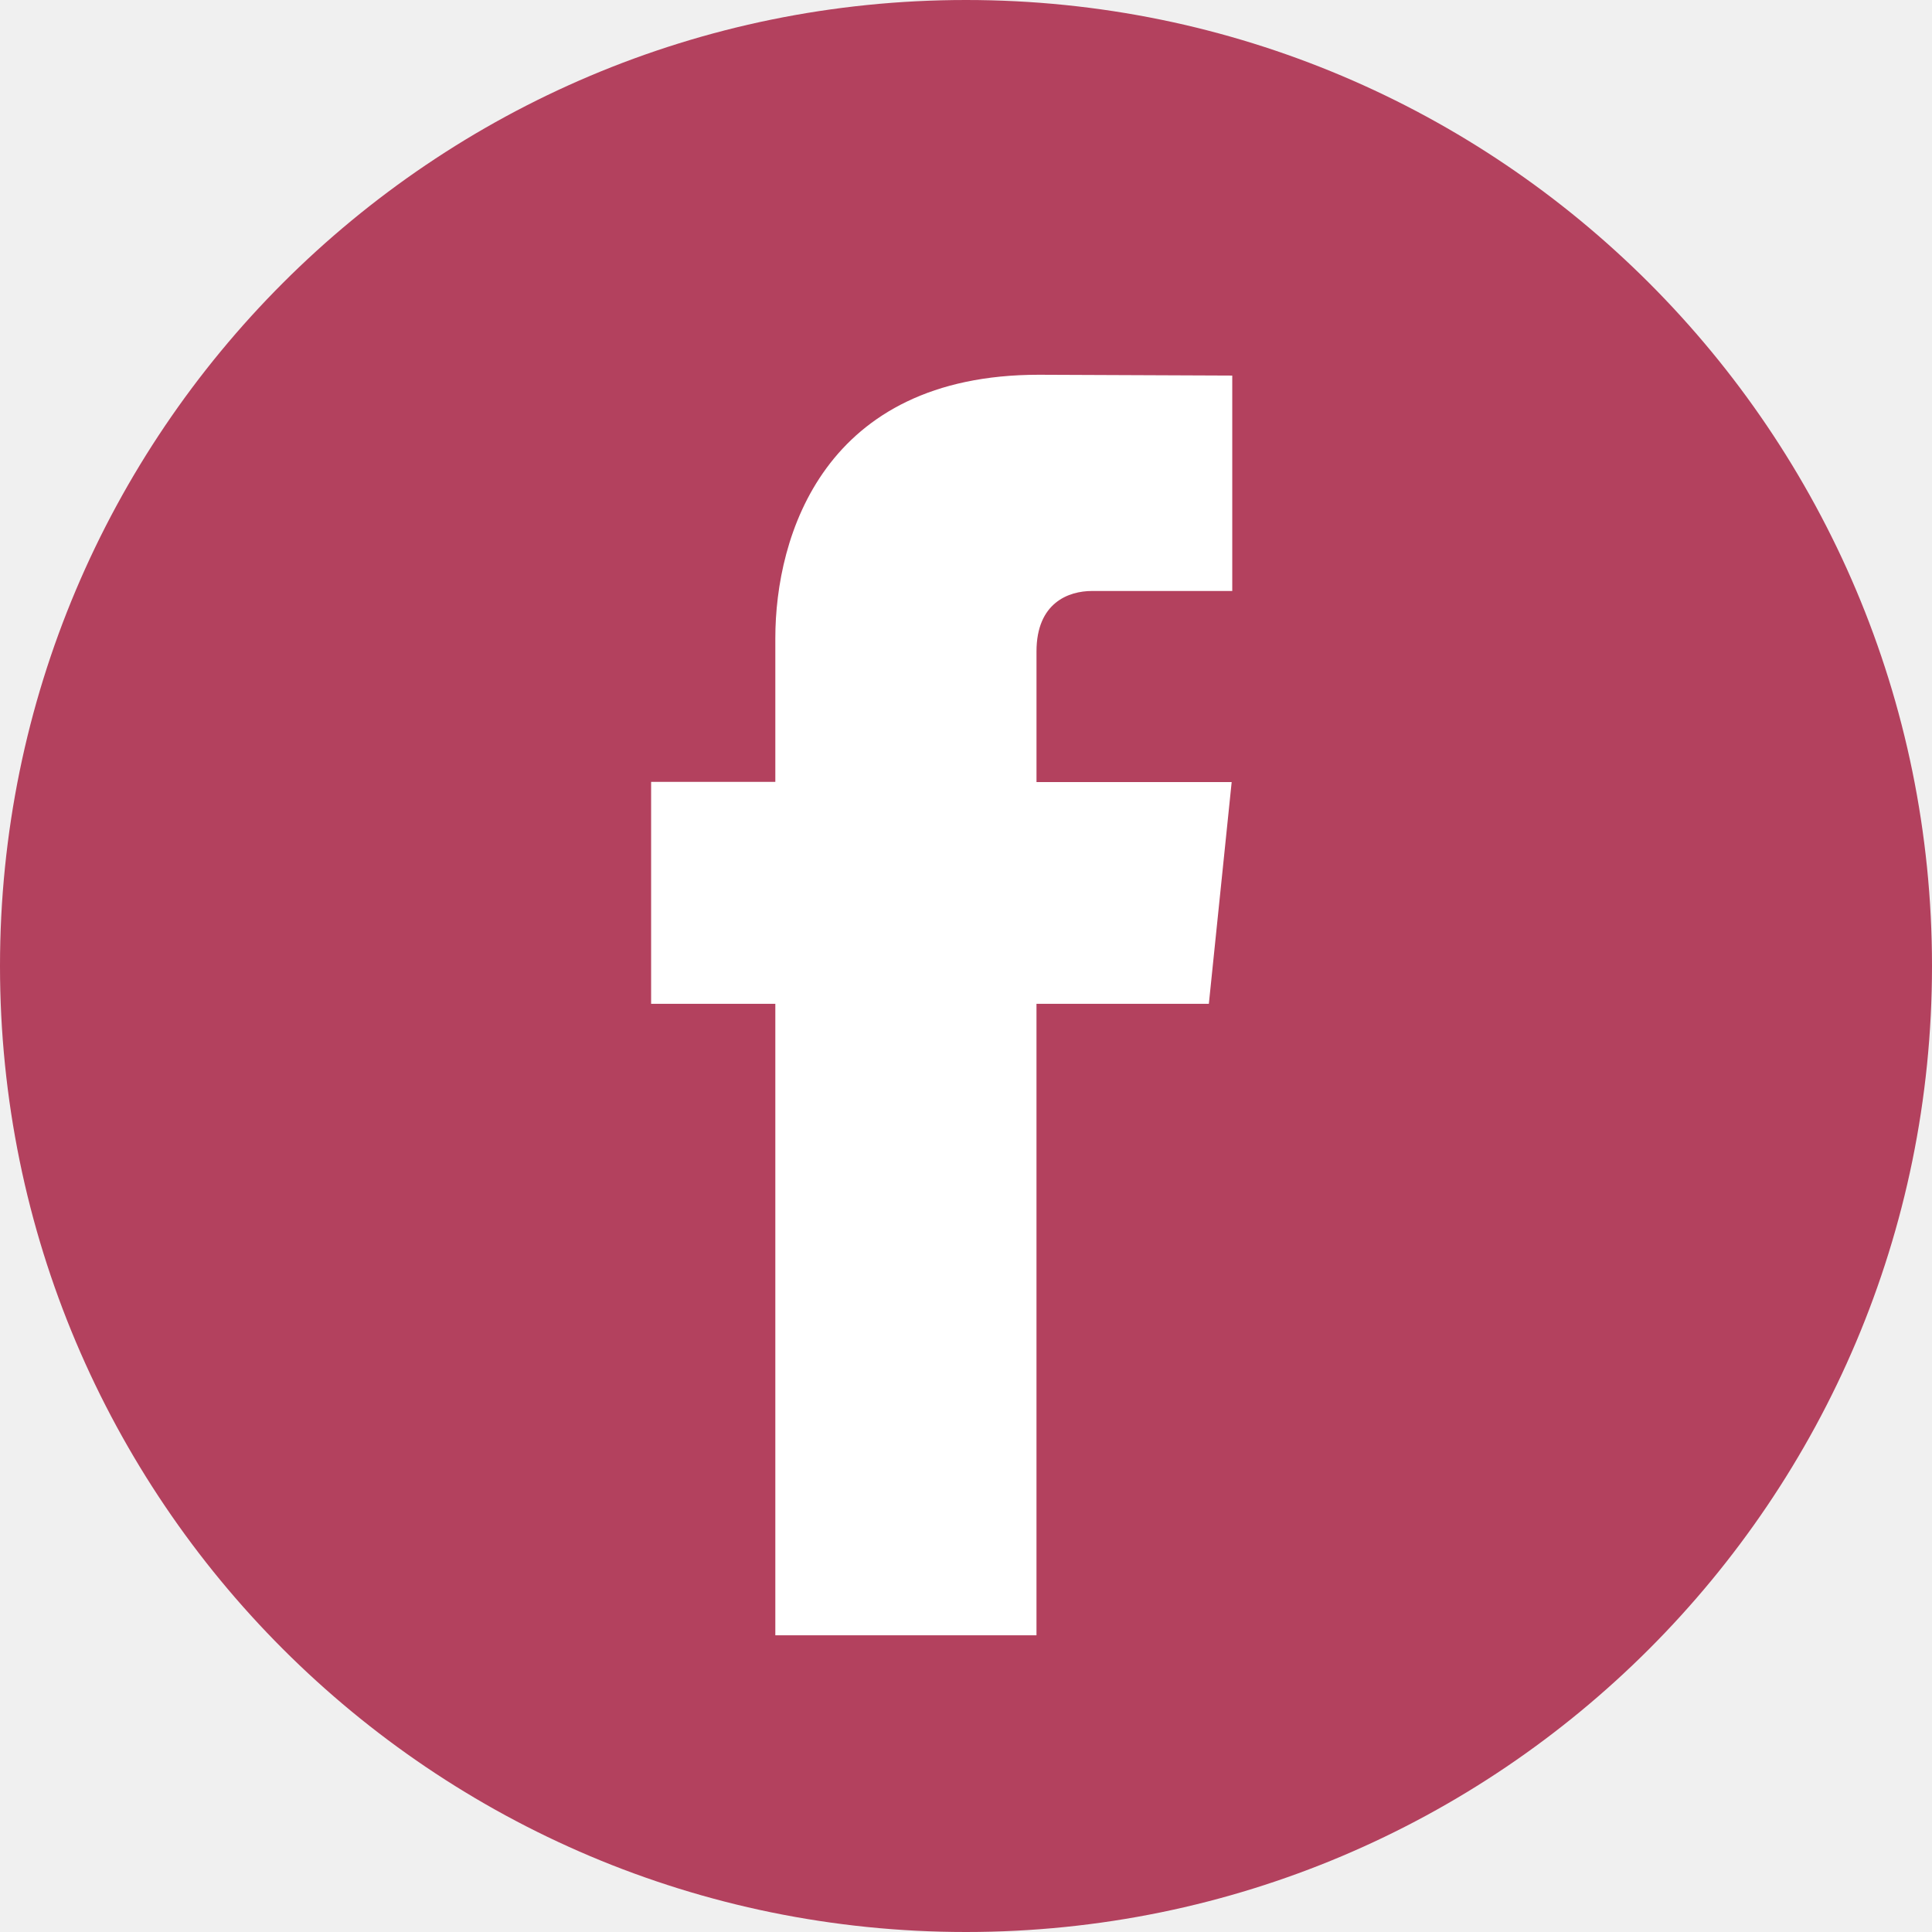
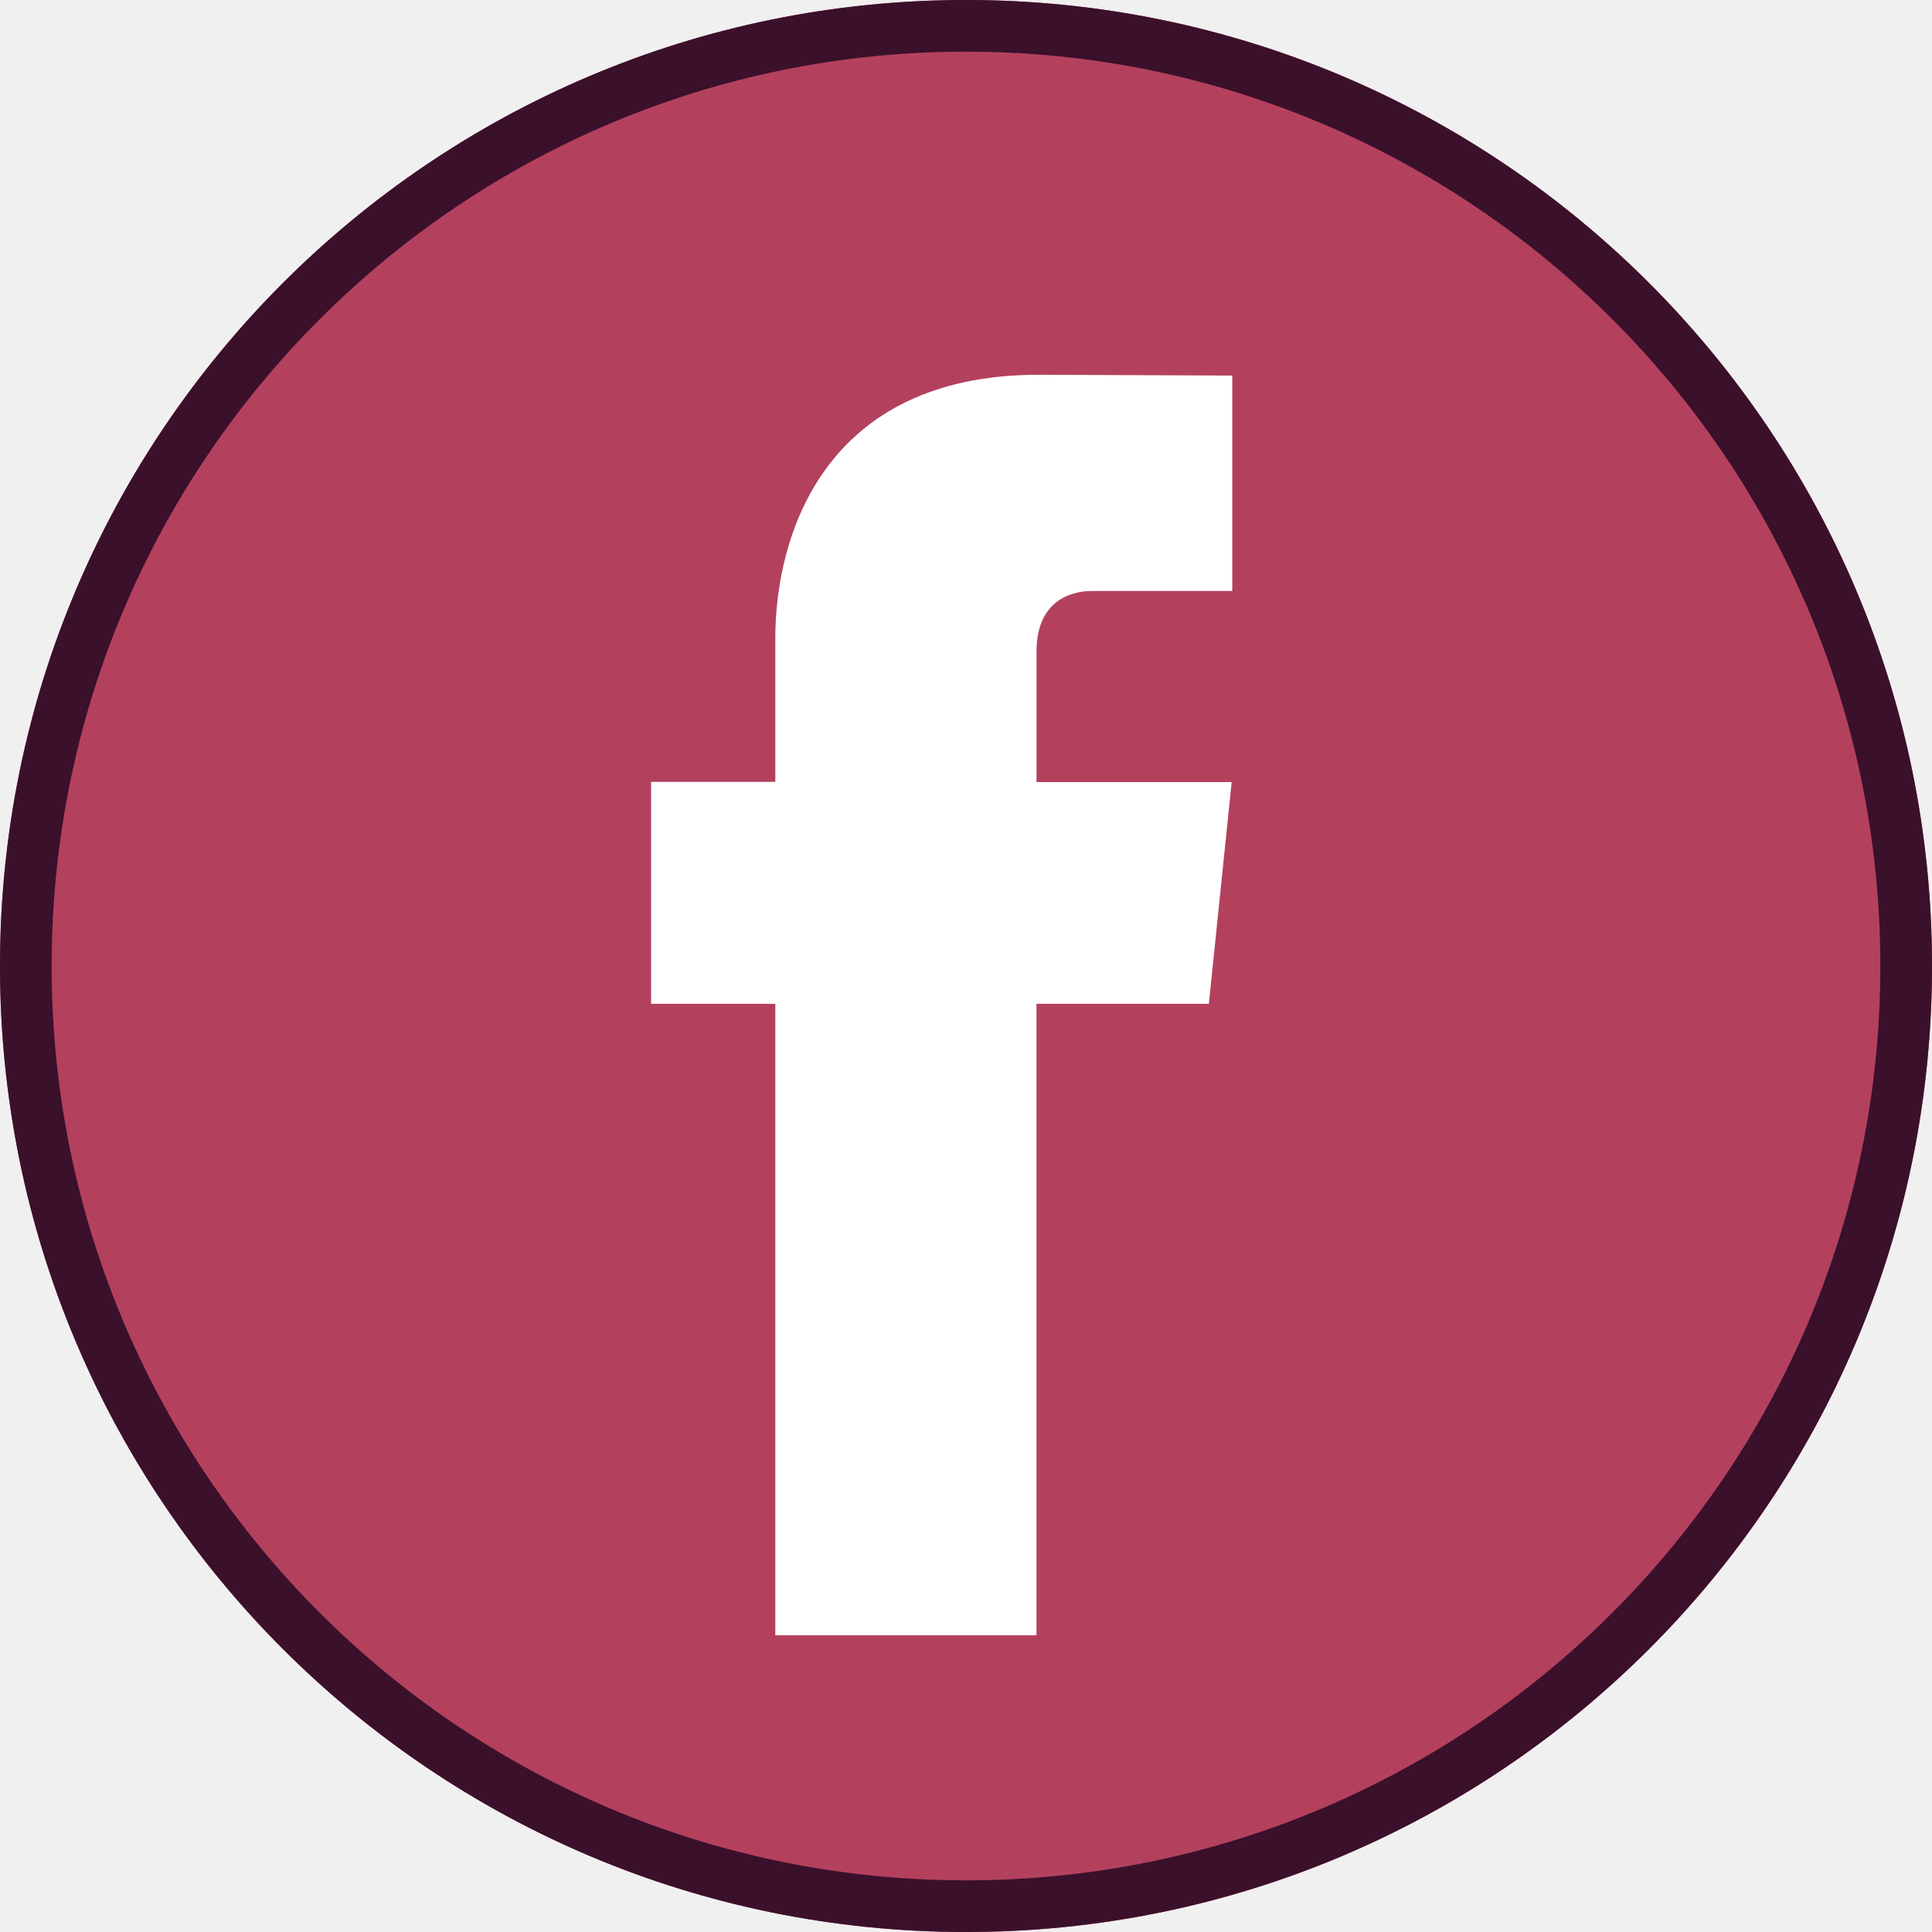
- <svg xmlns="http://www.w3.org/2000/svg" version="1.1" id="Capa_1" x="0px" y="0px" viewBox="0 0 112.196 112.196" style="enable-background:new 0 0 112.196 112.196;" xml:space="preserve">
-   <g>
-     <circle style="fill:#b3415e;" cx="56.098" cy="56.098" r="56.098" />
-     <path style="fill:#FFFFFF;" d="M70.201,58.294h-10.01v36.672H45.025V58.294h-7.213V45.406h7.213v-8.34   c0-5.964,2.833-15.303,15.301-15.303L71.56,21.81v12.51h-8.151c-1.337,0-3.217,0.668-3.217,3.513v7.585h11.334L70.201,58.294z" />
+ <svg xmlns="http://www.w3.org/2000/svg" version="1.1" x="0" y="0" width="112.196" height="112.196" viewBox="0, 0, 112.196, 112.196">
+   <g id="Layer_1">
+     <g>
+       <g>
+         <path d="M112.196,56.098 C112.196,87.08 87.08,112.196 56.098,112.196 C25.116,112.196 0,87.08 0,56.098 C0,25.116 25.116,0 56.098,0 C87.08,0 112.196,25.116 112.196,56.098 z" fill="#B3415E" />
+         <path d="M56.098,0 C87.08,0 112.196,25.116 112.196,56.098 C112.196,87.08 87.08,112.196 56.098,112.196 C25.116,112.196 0,87.08 0,56.098 C0,25.116 25.116,0 56.098,0 z M56.098,3 C26.773,3 3,26.773 3,56.098 C3,85.423 26.773,109.196 56.098,109.196 C85.423,109.196 109.196,85.423 109.196,56.098 C109.196,26.773 85.423,3 56.098,3 z" fill="#3B102B" />
+       </g>
+       <path d="M70.201,58.294 L60.191,58.294 L60.191,94.966 L45.025,94.966 L45.025,58.294 L37.812,58.294 L37.812,45.406 L45.025,45.406 L45.025,37.066 C45.025,31.102 47.858,21.763 60.326,21.763 L71.56,21.81 L71.56,34.32 L63.409,34.32 C62.072,34.32 60.192,34.988 60.192,37.833 L60.192,45.418 L71.526,45.418 L70.201,58.294 z" fill="#FFFFFF" />
+     </g>
  </g>
-   <g>
- </g>
-   <g>
- </g>
-   <g>
- </g>
-   <g>
- </g>
-   <g>
- </g>
-   <g>
- </g>
-   <g>
- </g>
-   <g>
- </g>
-   <g>
- </g>
-   <g>
- </g>
-   <g>
- </g>
-   <g>
- </g>
-   <g>
- </g>
-   <g>
- </g>
-   <g>
- </g>
</svg>
